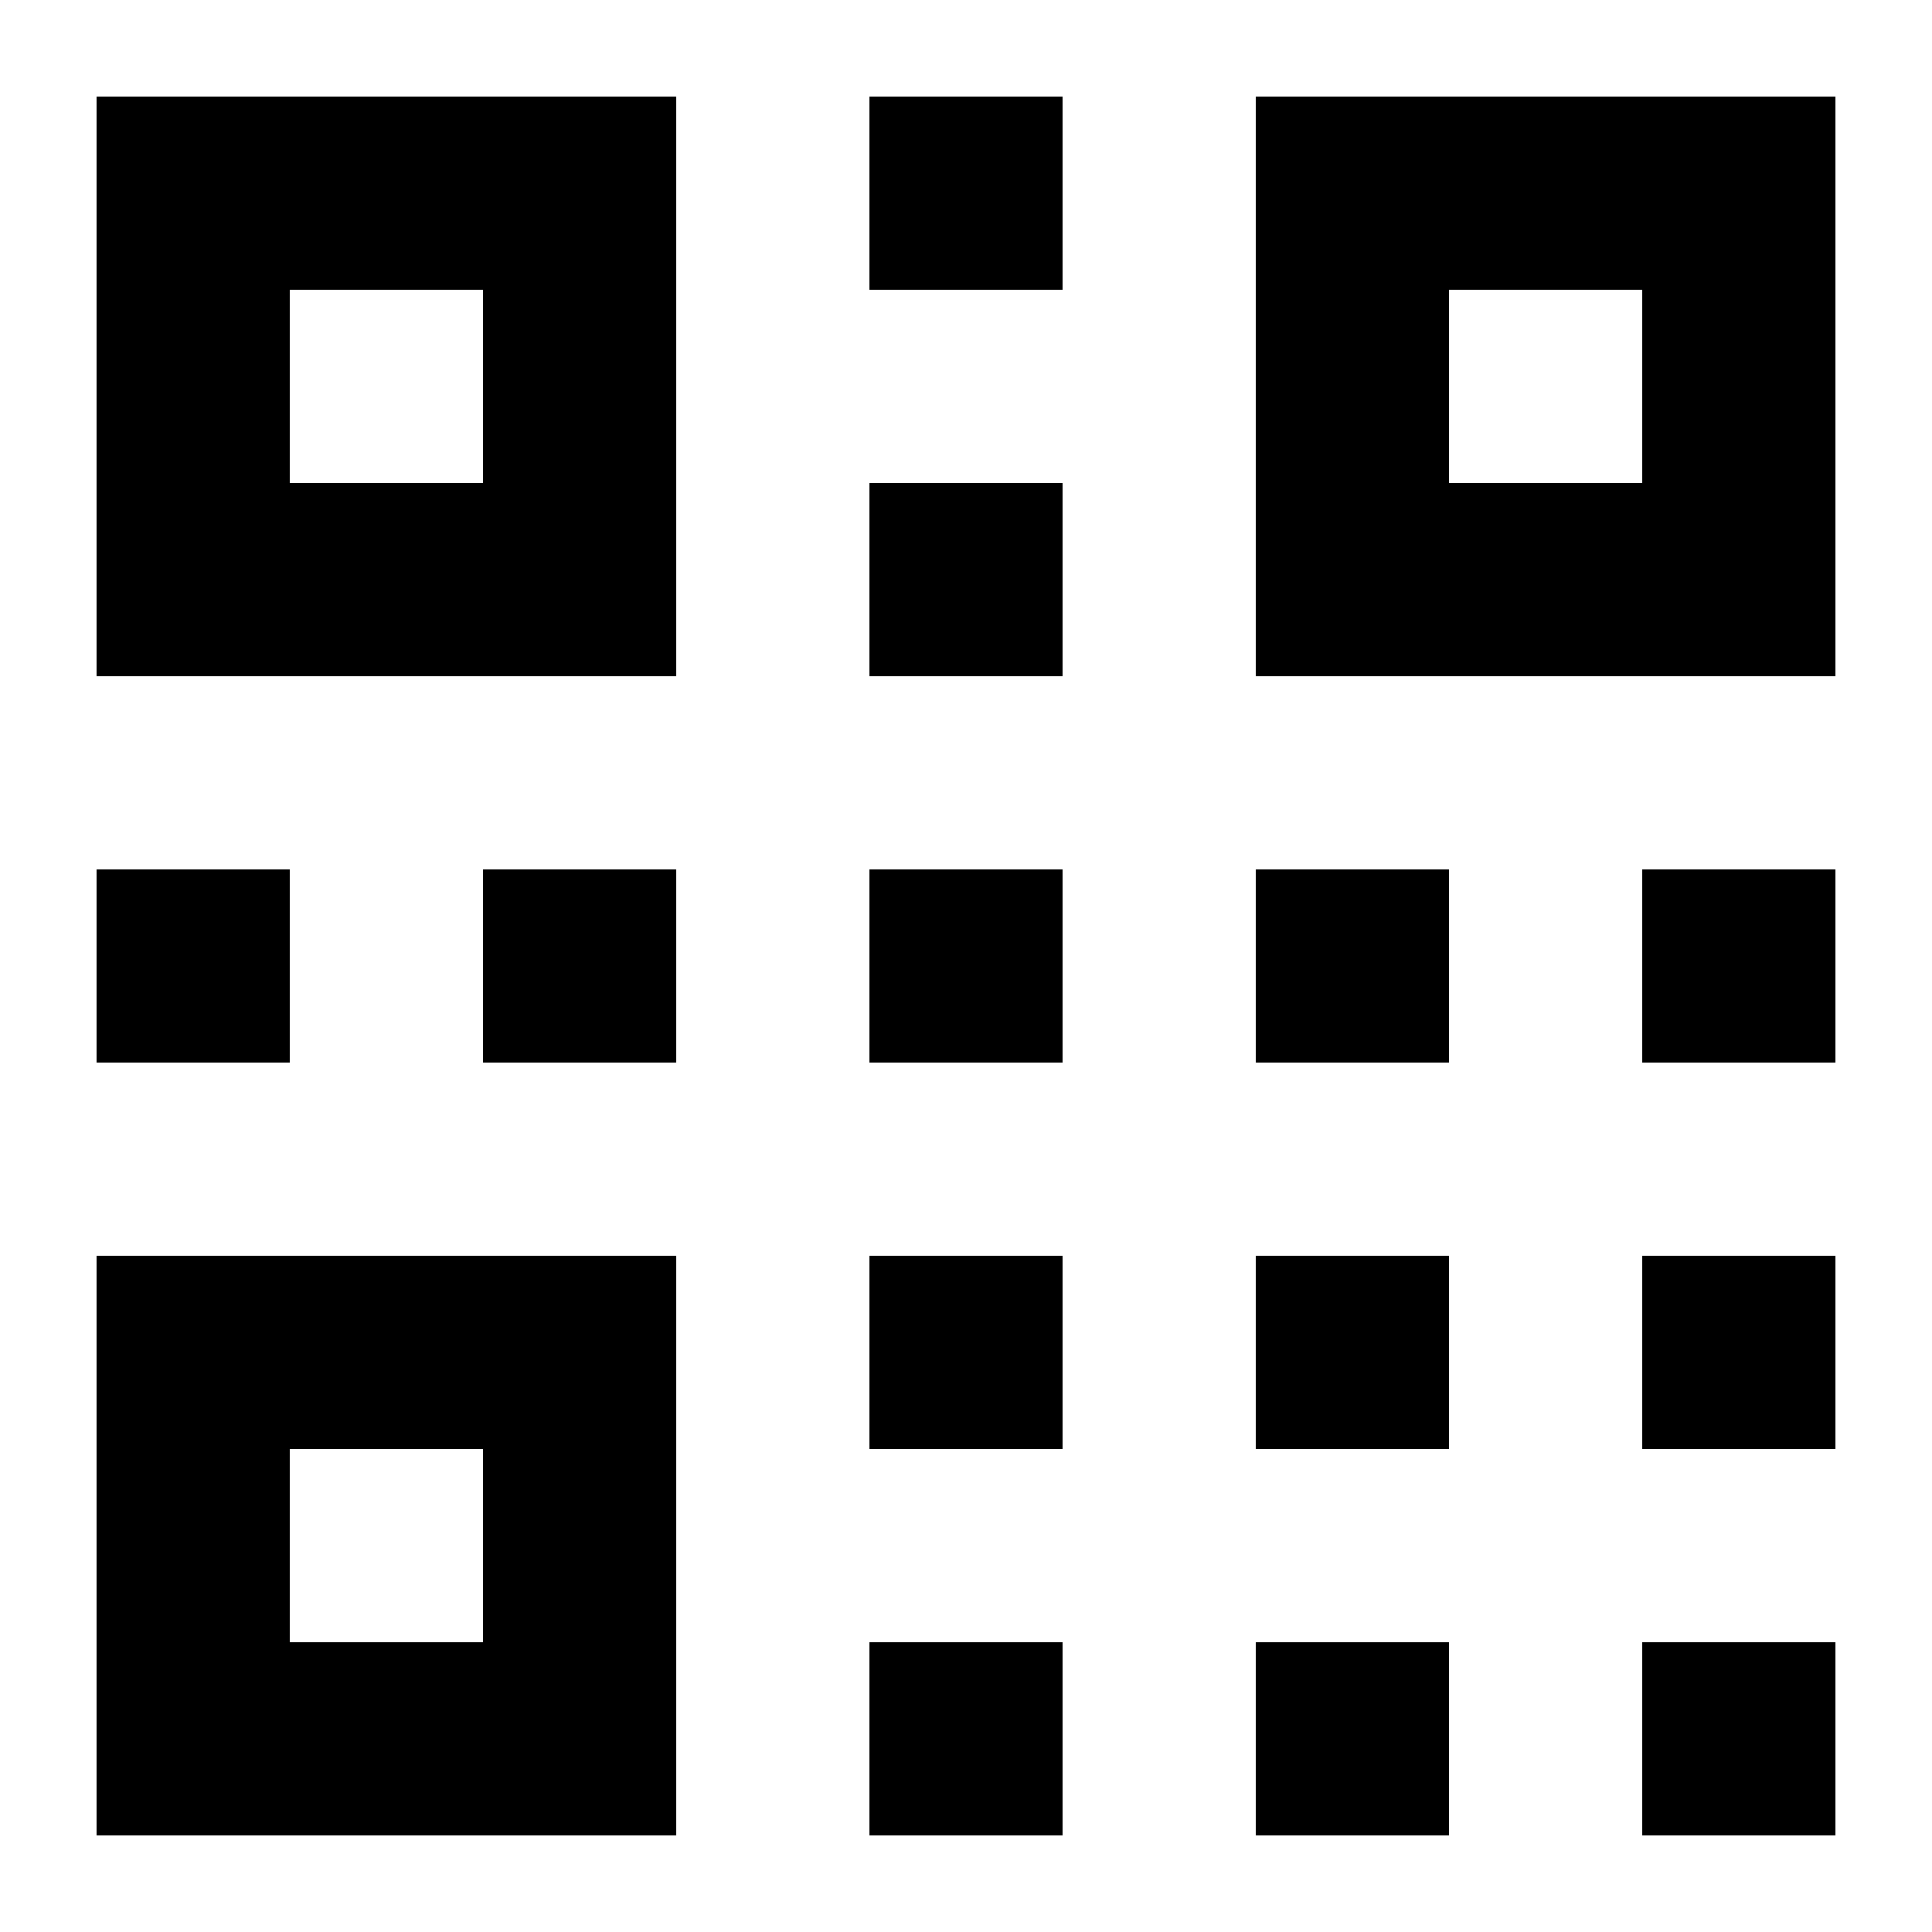
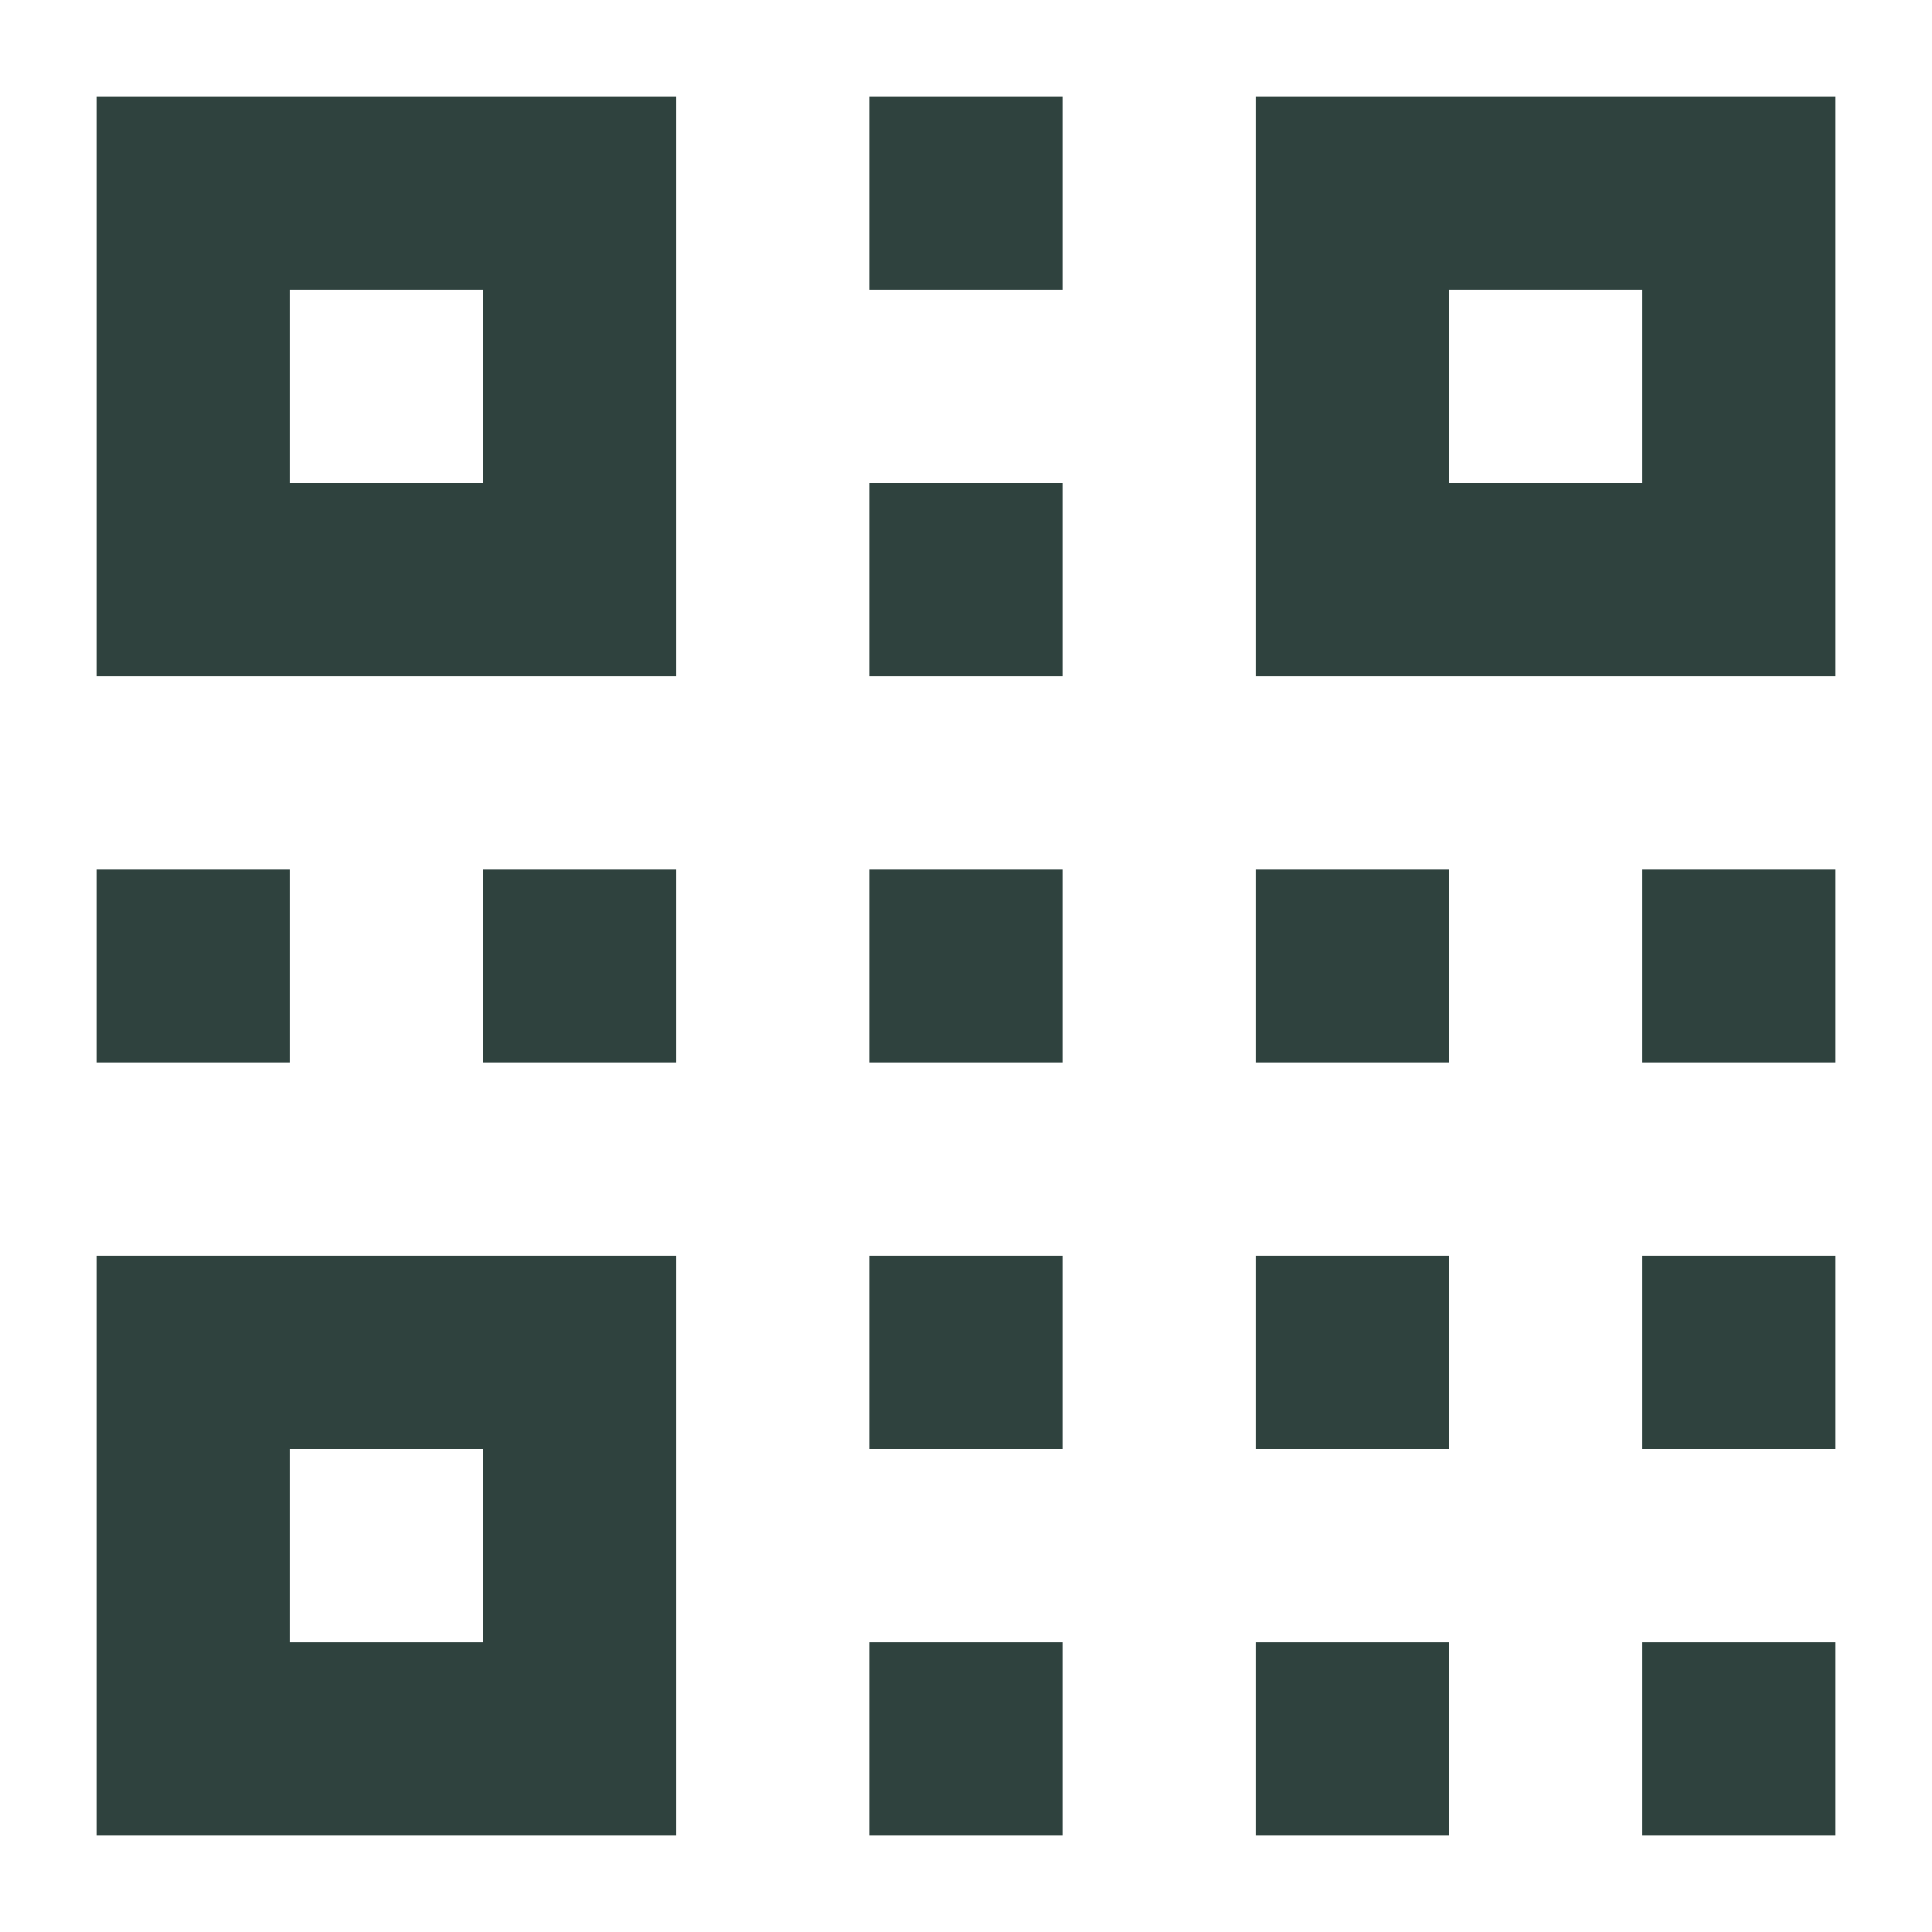
<svg xmlns="http://www.w3.org/2000/svg" width="20" height="20" viewBox="0 0 20 20" fill="none">
-   <rect x="2" y="2" width="4" height="4" stroke="black" stroke-width="2" />
-   <rect x="14" y="2" width="4" height="4" stroke="black" stroke-width="2" />
-   <rect x="2" y="14" width="4" height="4" stroke="black" stroke-width="2" />
-   <rect x="1.5" y="9.5" width="1" height="1" stroke="black" />
-   <rect x="5.5" y="9.5" width="1" height="1" stroke="black" />
-   <rect x="9.5" y="9.5" width="1" height="1" stroke="black" />
-   <rect x="9.5" y="13.5" width="1" height="1" stroke="black" />
-   <rect x="9.5" y="17.5" width="1" height="1" stroke="black" />
-   <rect x="9.5" y="5.5" width="1" height="1" stroke="black" />
-   <rect x="9.5" y="1.5" width="1" height="1" stroke="black" />
-   <rect x="13.5" y="9.5" width="1" height="1" stroke="black" />
-   <rect x="17.5" y="9.5" width="1" height="1" stroke="black" />
-   <rect x="13.5" y="13.5" width="1" height="1" stroke="black" />
-   <rect x="17.5" y="13.5" width="1" height="1" stroke="black" />
-   <rect x="13.5" y="17.5" width="1" height="1" stroke="black" />
-   <rect x="17.5" y="17.5" width="1" height="1" stroke="black" />
+   <rect x="2" y="2" width="4" height="4" stroke="#2F423E" stroke-width="2" />
+   <rect x="14" y="2" width="4" height="4" stroke="#2F423E" stroke-width="2" />
+   <rect x="2" y="14" width="4" height="4" stroke="#2F423E" stroke-width="2" />
+   <rect x="1.5" y="9.5" width="1" height="1" stroke="#2F423E" />
+   <rect x="5.5" y="9.5" width="1" height="1" stroke="#2F423E" />
+   <rect x="9.5" y="9.5" width="1" height="1" stroke="#2F423E" />
+   <rect x="9.5" y="13.5" width="1" height="1" stroke="#2F423E" />
+   <rect x="9.5" y="17.5" width="1" height="1" stroke="#2F423E" />
+   <rect x="9.5" y="5.5" width="1" height="1" stroke="#2F423E" />
+   <rect x="9.5" y="1.5" width="1" height="1" stroke="#2F423E" />
+   <rect x="13.5" y="9.5" width="1" height="1" stroke="#2F423E" />
+   <rect x="17.5" y="9.5" width="1" height="1" stroke="#2F423E" />
+   <rect x="13.5" y="13.5" width="1" height="1" stroke="#2F423E" />
+   <rect x="17.5" y="13.5" width="1" height="1" stroke="#2F423E" />
+   <rect x="13.5" y="17.5" width="1" height="1" stroke="#2F423E" />
+   <rect x="17.5" y="17.5" width="1" height="1" stroke="#2F423E" />
</svg>
